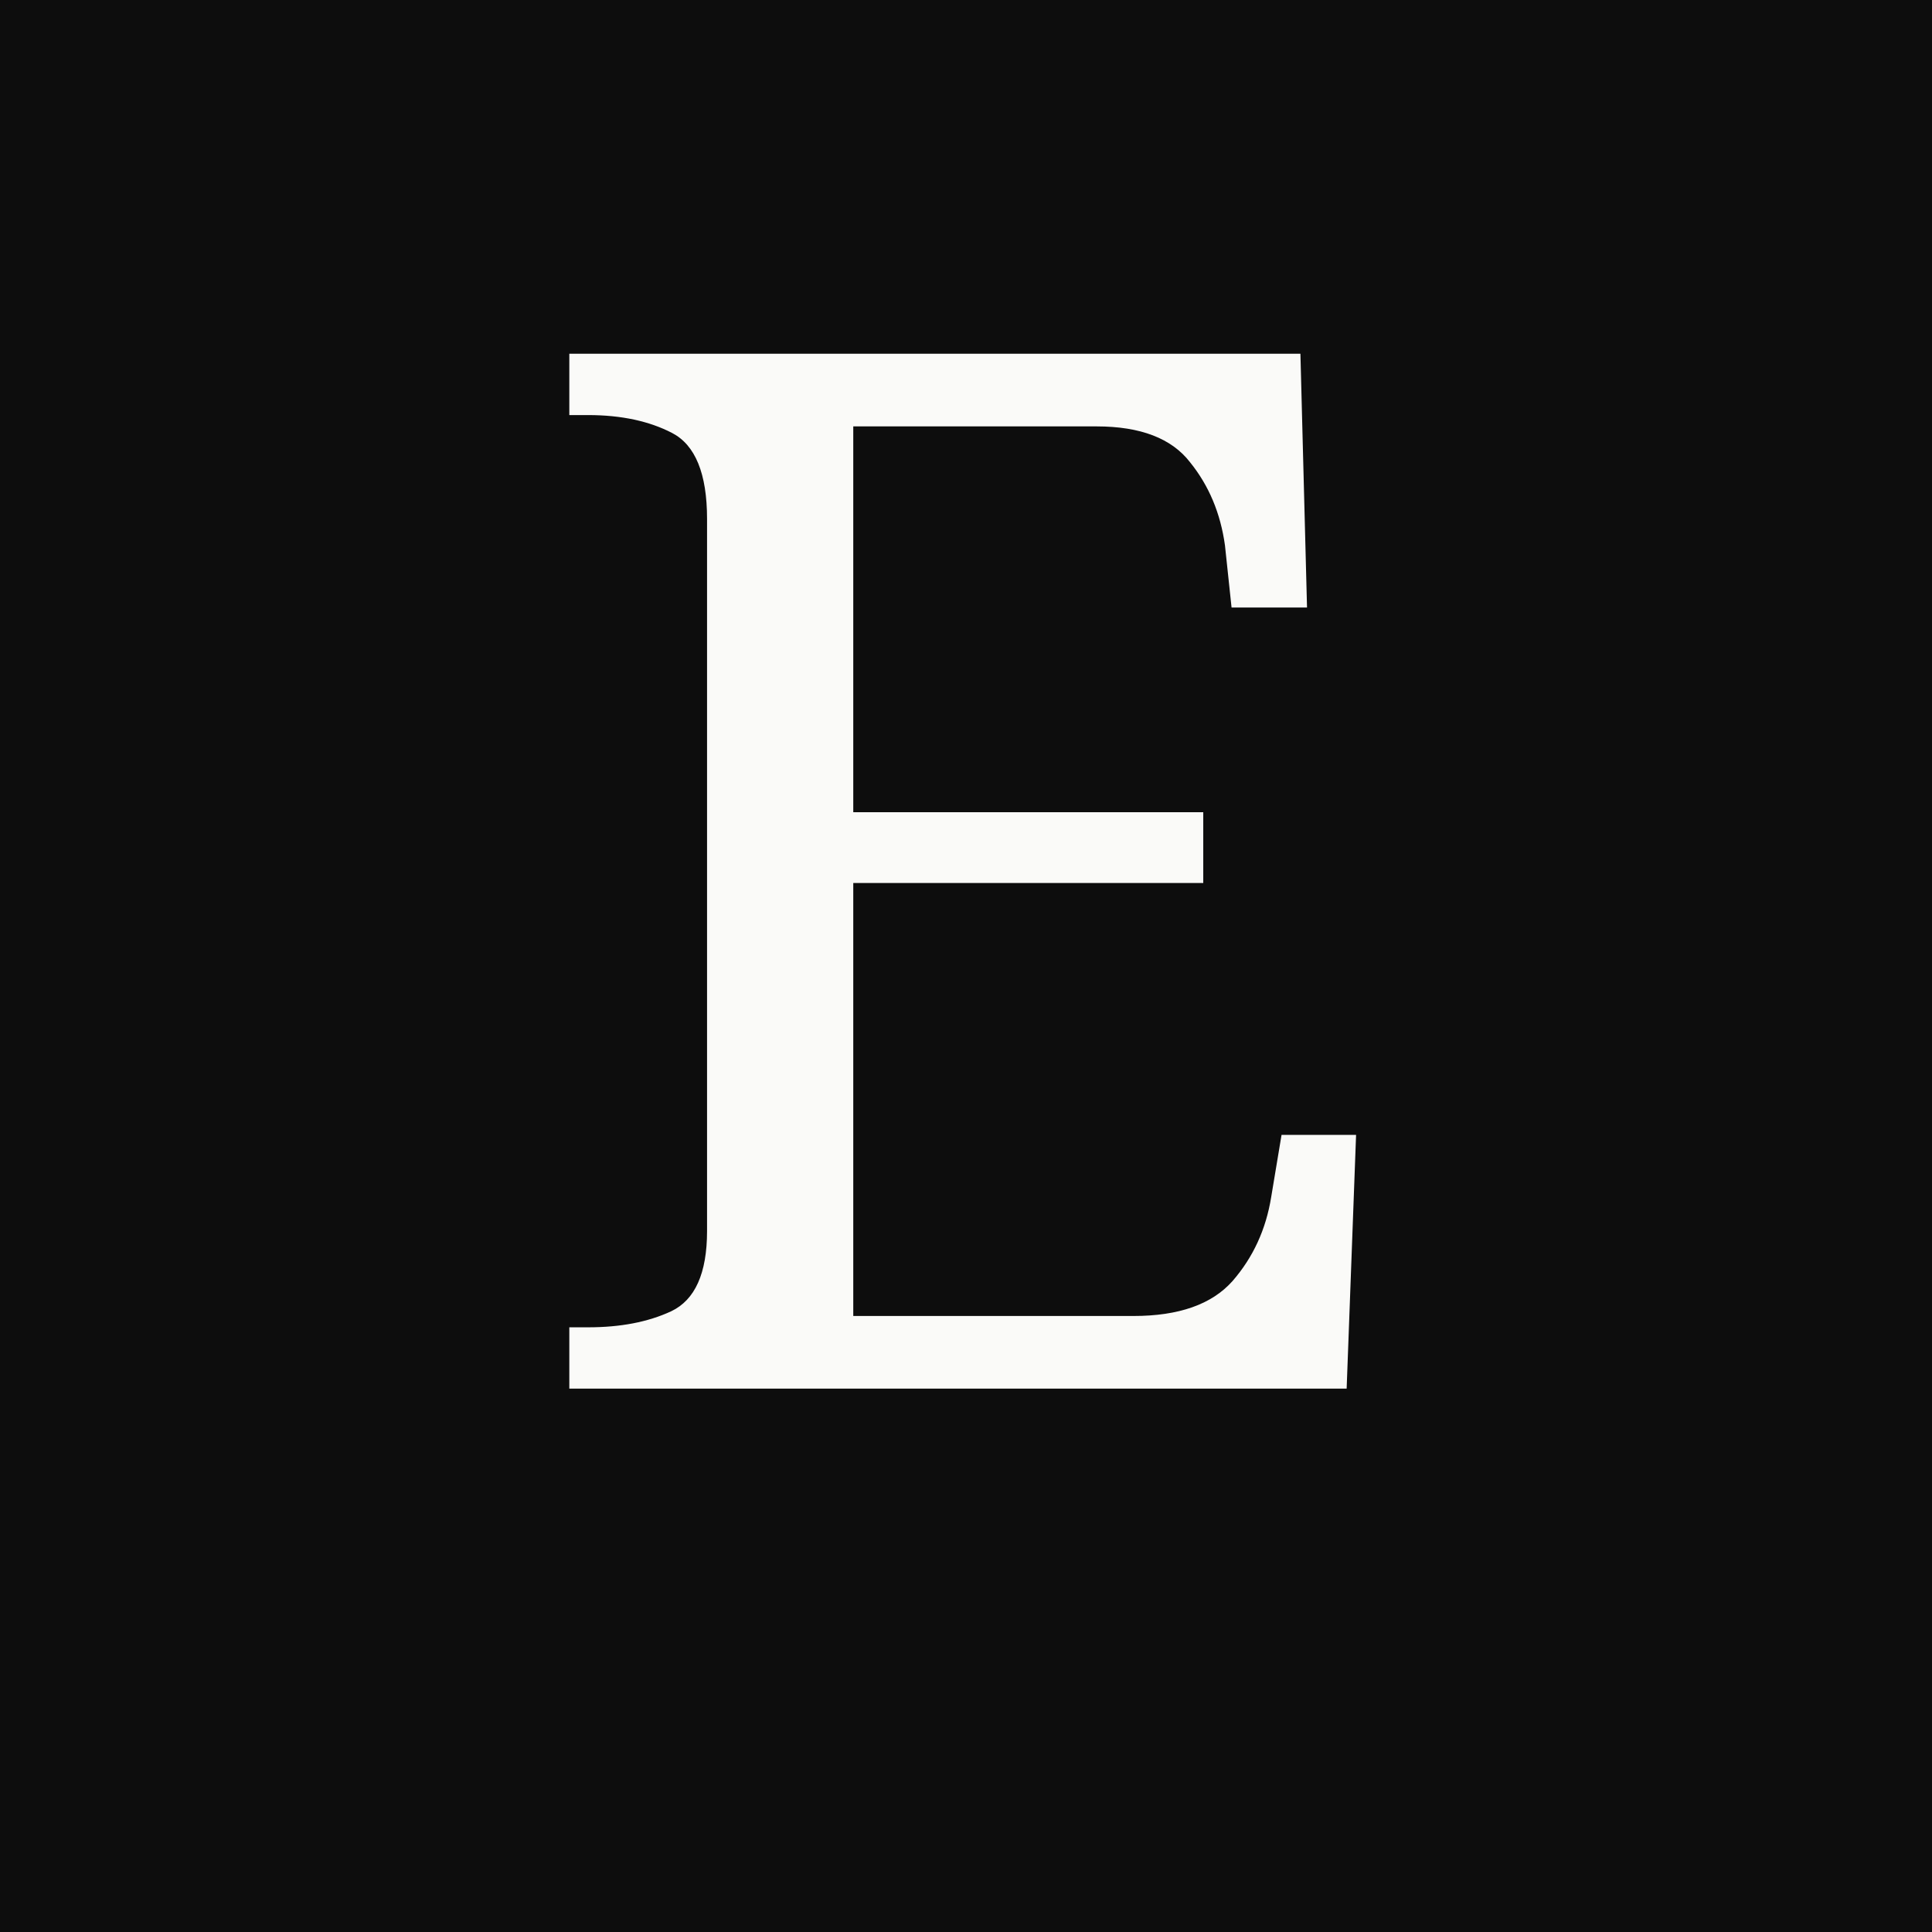
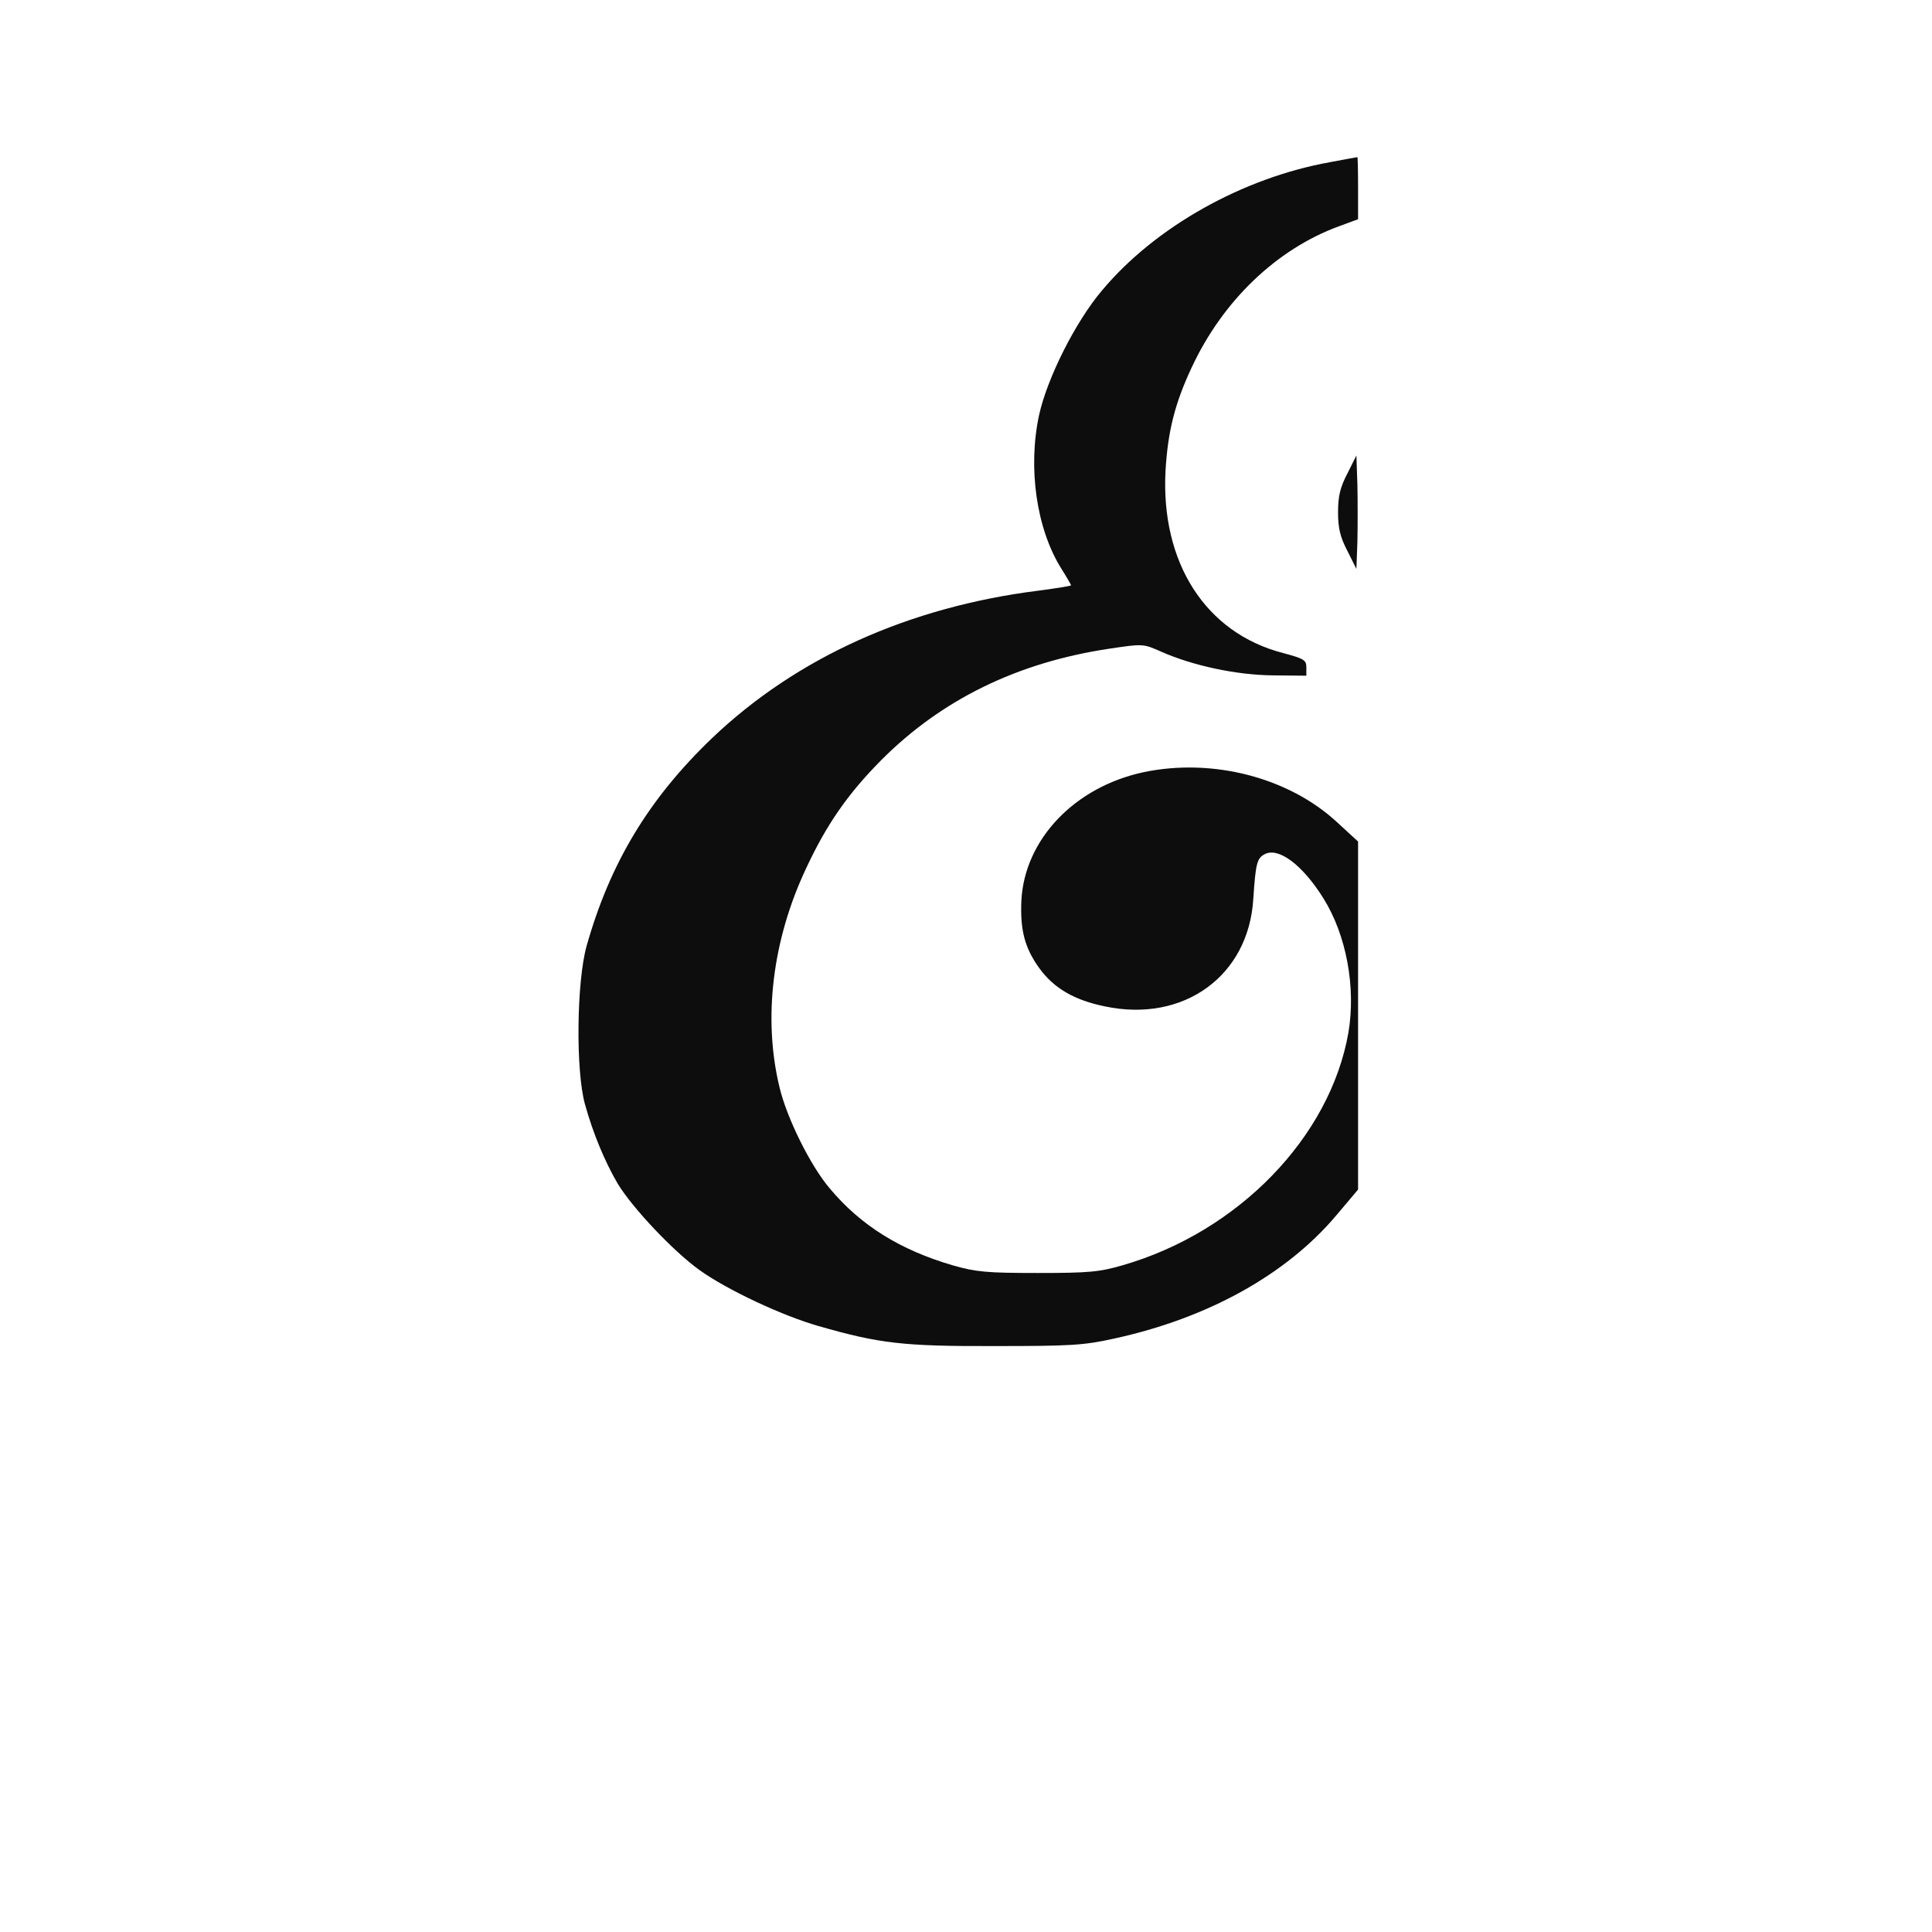
- <svg xmlns="http://www.w3.org/2000/svg" viewBox="0 0 32 32" role="img" aria-label="Emilse Ríos">
-   <rect width="32" height="32" fill="#0D0D0D" />
-   <text x="16" y="23" fill="#FAFAF8" font-family="Instrument Serif, Georgia, serif" font-size="24" text-anchor="middle">E</text>
+ <svg xmlns="http://www.w3.org/2000/svg" viewBox="0 0 579 579">
+   <g transform="translate(172.0,533.0) scale(0.1,-0.1)" fill="#0D0D0D">
+     <path d="M2266 4844 c-262 -47 -524 -194 -683 -384 -80 -94 -165 -264 -189 -374 -34 -158 -8 -340 66 -459 17 -27 30 -50 30 -51 0 -2 -44 -9 -97 -16 -390 -49 -726 -201 -979 -442 -190 -182 -306 -375 -376 -623 -30 -107 -33 -373 -5 -474 24 -87 59 -171 98 -238 45 -74 167 -203 245 -259 82 -59 248 -137 357 -168 181 -52 253 -61 527 -60 226 0 267 2 357 22 282 61 518 192 668 370 l65 77 0 521 0 522 -62 57 c-145 135 -374 194 -580 151 -207 -44 -357 -201 -367 -384 -4 -90 10 -143 54 -204 44 -60 104 -95 196 -114 236 -50 431 91 445 322 7 106 11 122 34 134 41 22 113 -31 176 -132 69 -110 98 -267 75 -403 -55 -313 -330 -597 -677 -697 -69 -20 -101 -23 -254 -23 -153 0 -185 3 -255 23 -157 46 -275 119 -368 230 -58 68 -129 211 -151 304 -50 207 -21 442 80 656 61 131 125 223 224 323 182 183 410 294 685 335 100 15 101 15 155 -9 95 -42 225 -70 335 -71 l100 -1 0 25 c0 22 -7 26 -70 43 -232 60 -367 271 -352 547 7 118 28 201 78 308 93 200 254 355 442 424 l57 21 0 93 c0 52 -1 94 -2 93 -2 0 -39 -7 -82 -15z M2318 3911 c-22 -42 -28 -69 -28 -116 0 -47 6 -74 28 -116 l27 -54 3 82 c1 45 1 122 0 170 l-3 88 -27 -54z" />
+   </g>
</svg>
